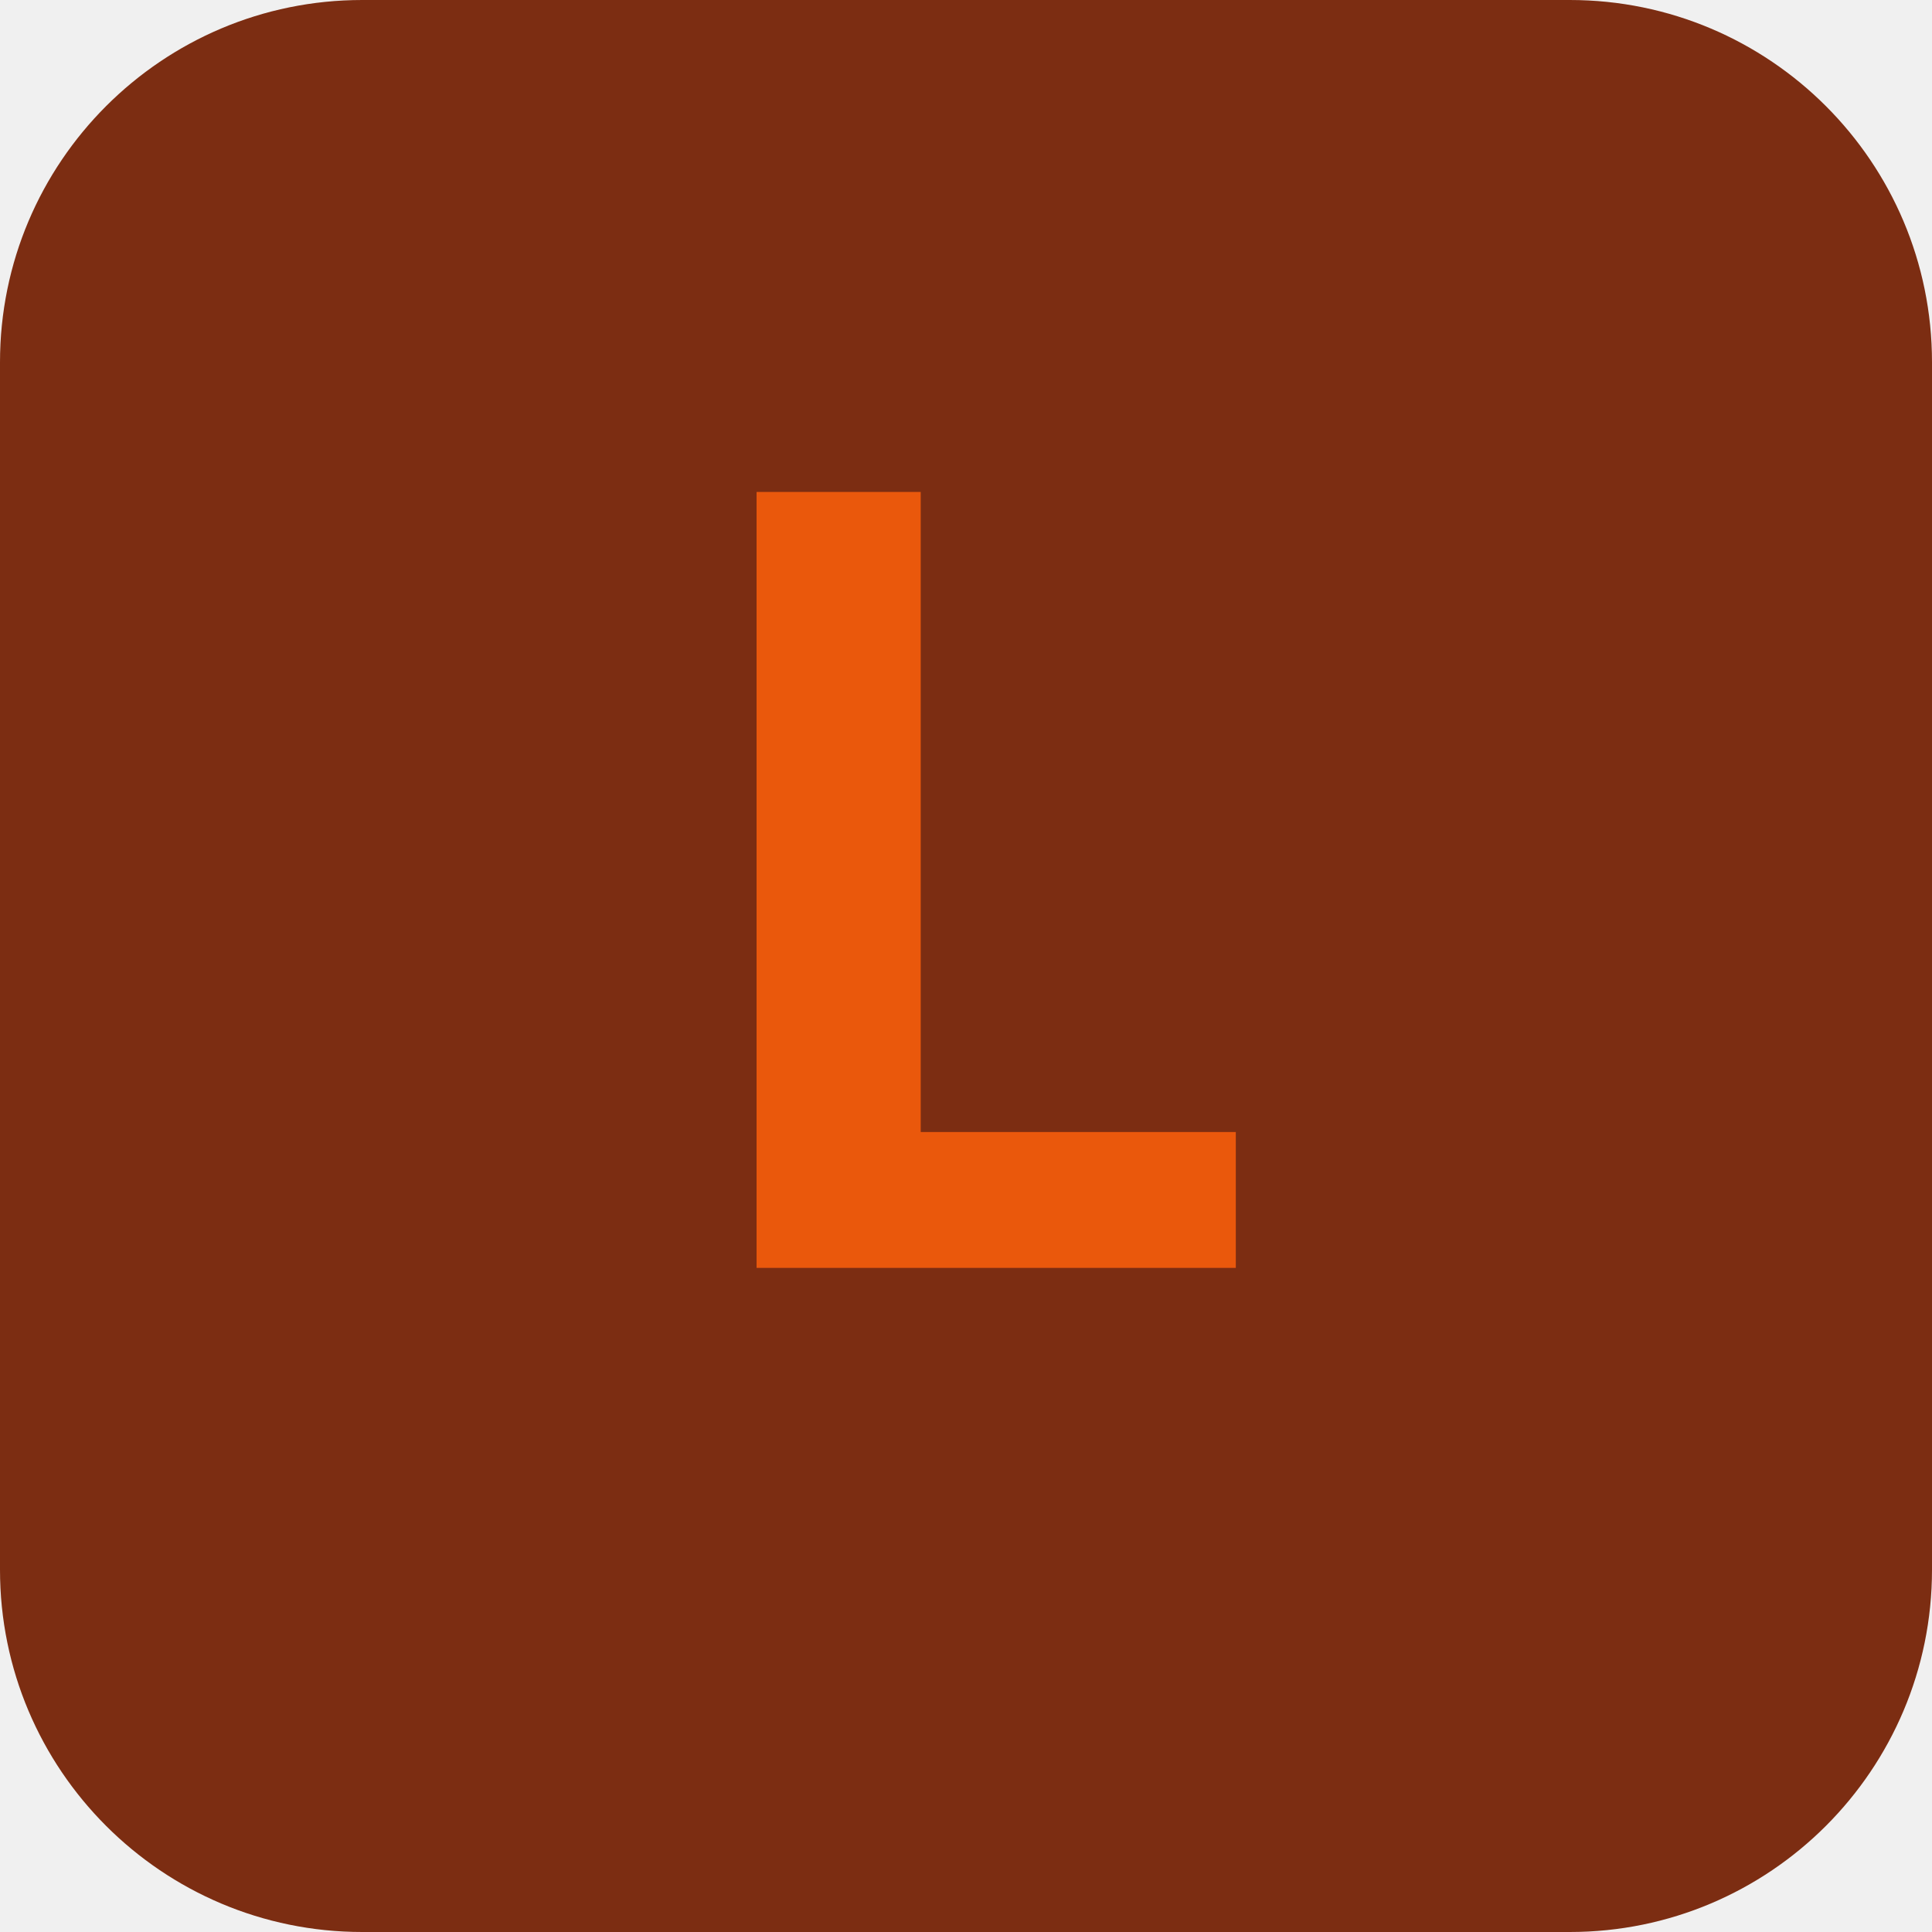
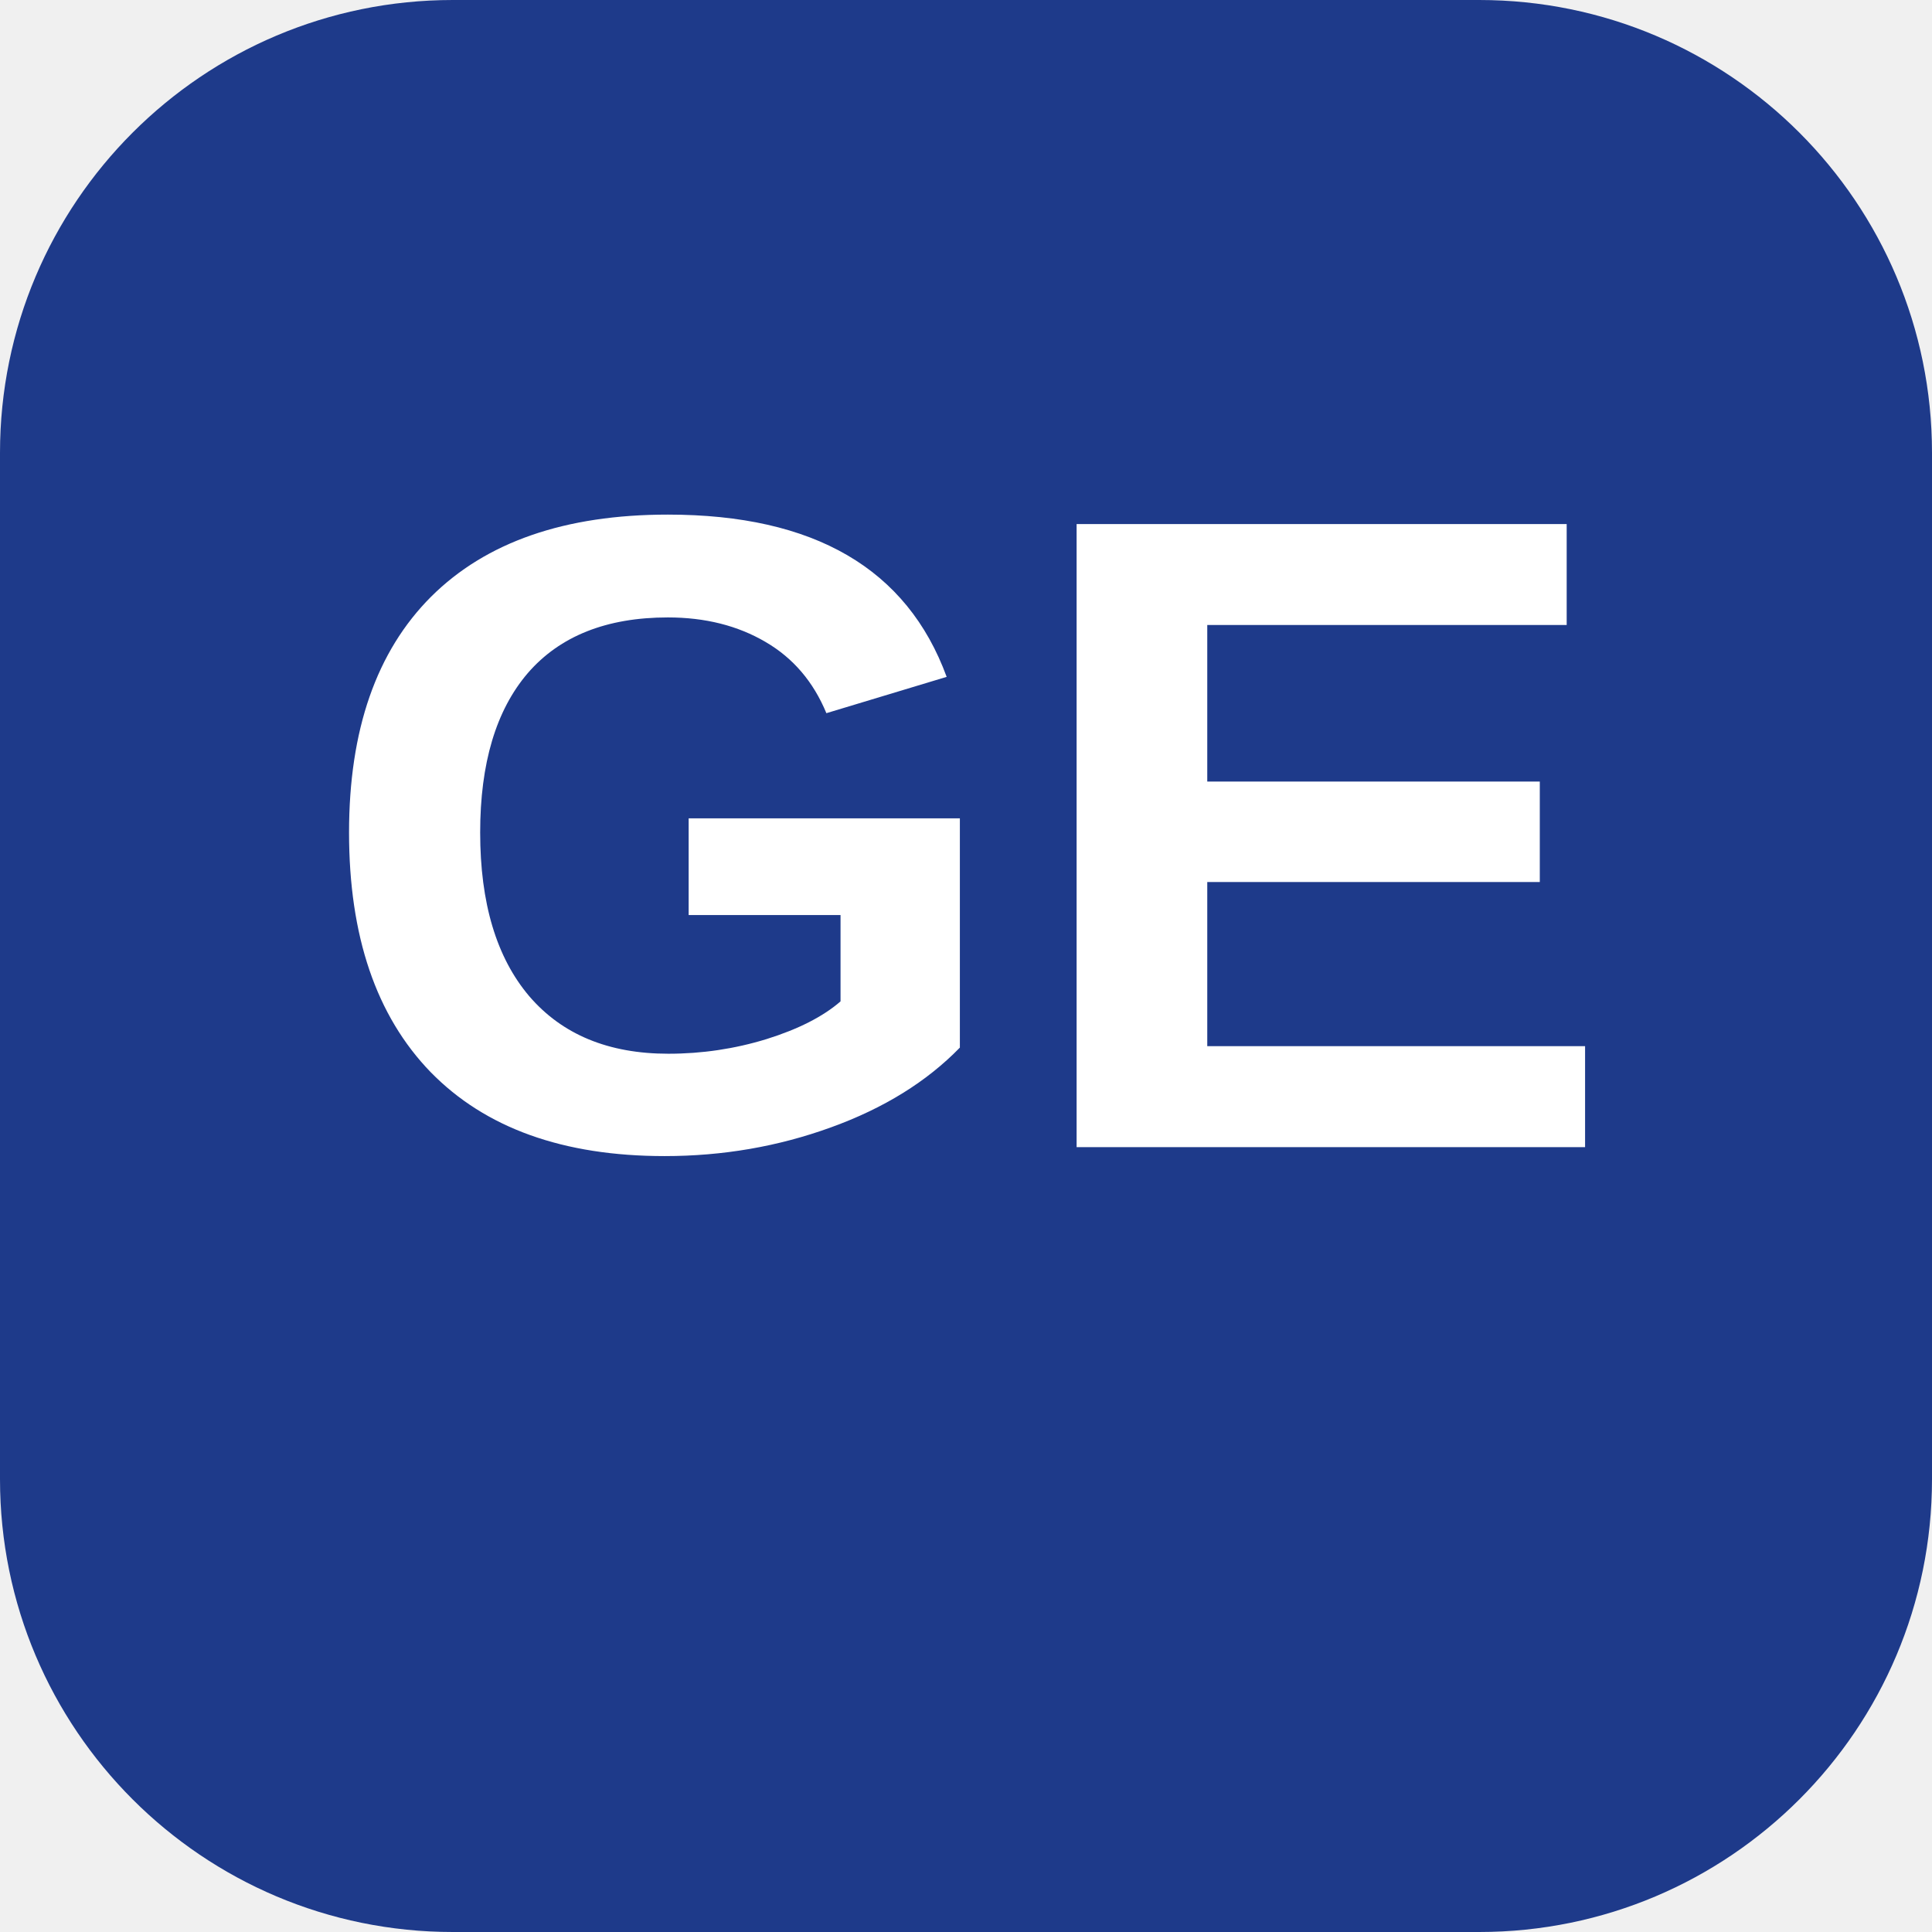
- <svg xmlns="http://www.w3.org/2000/svg" viewBox="0 0 64 64">
-   <rect width="64" height="64" rx="12" fill="#7C2D12" />
-   <text x="32" y="42" font-family="system-ui,sans-serif" font-size="36" font-weight="700" text-anchor="middle" fill="#EA580C">L</text>
+ <svg xmlns="http://www.w3.org/2000/svg" viewBox="0 0 64 64" width="64" height="64">
+   <rect width="64" height="64" rx="15" fill="#1E3A8A" />
+   <text x="32" y="38" font-family="Arial,Helvetica,sans-serif" font-size="30" font-weight="900" text-anchor="middle" fill="#FFFFFF">GE</text>
</svg>
